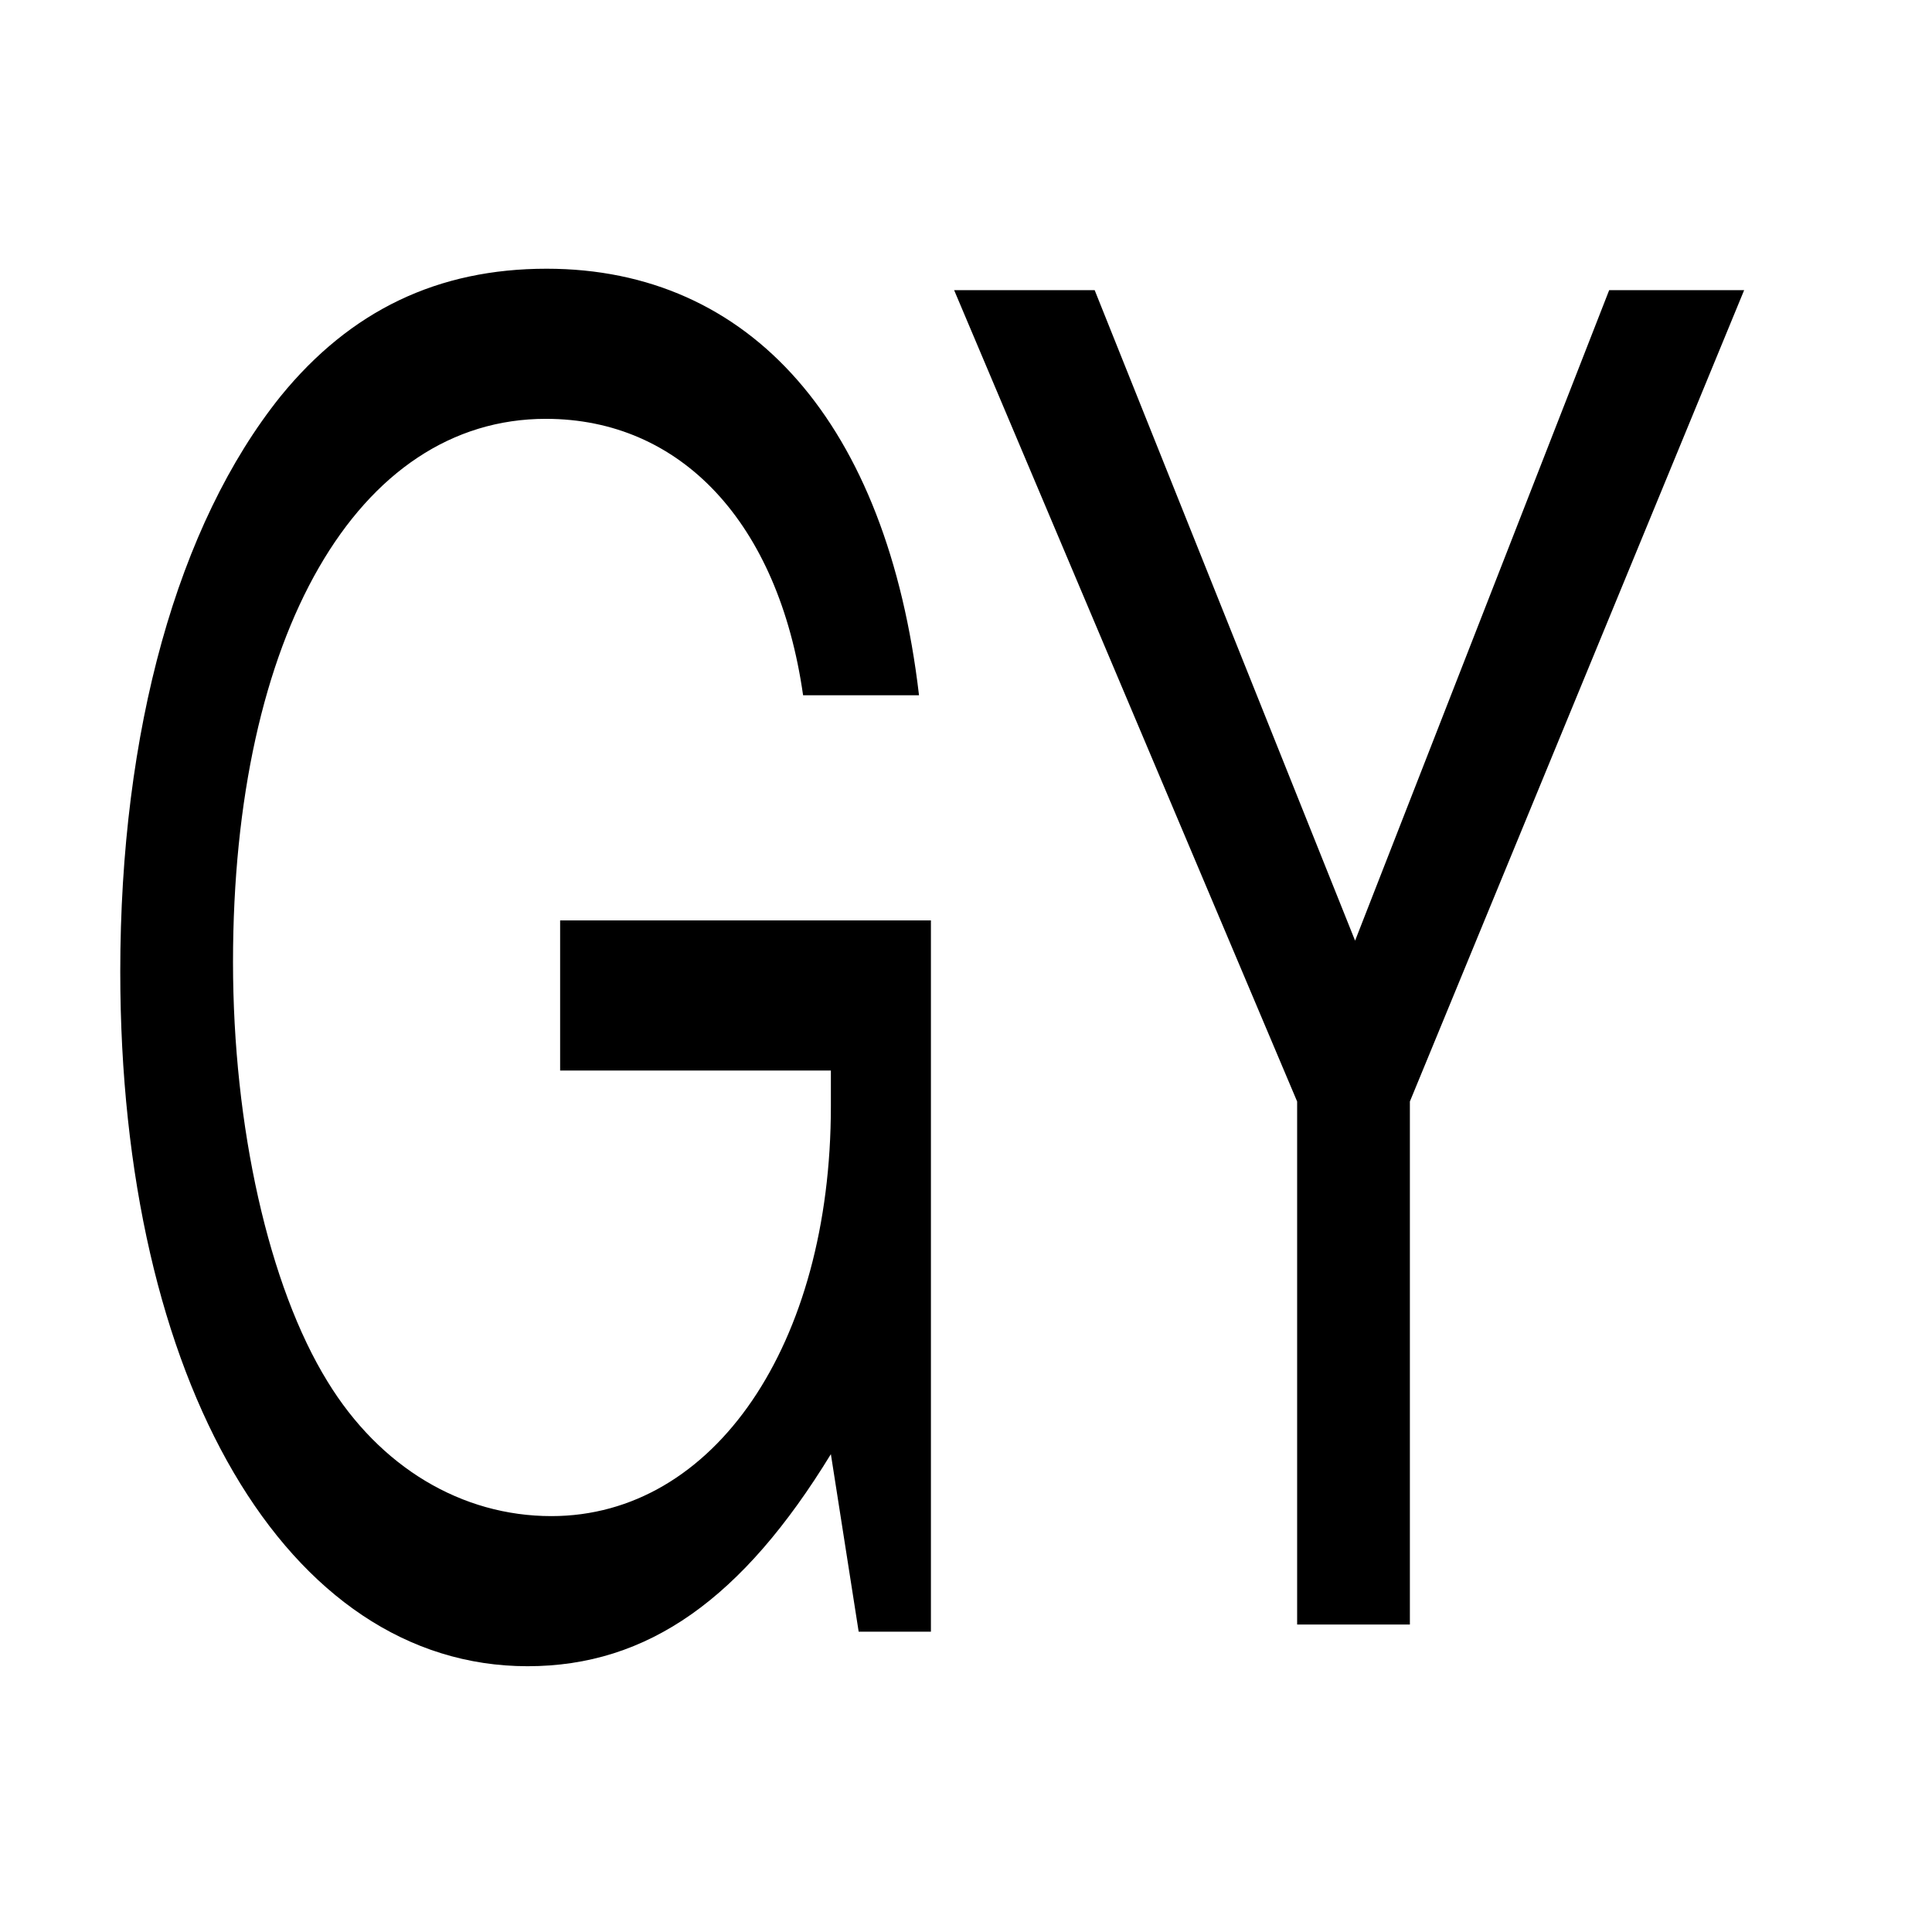
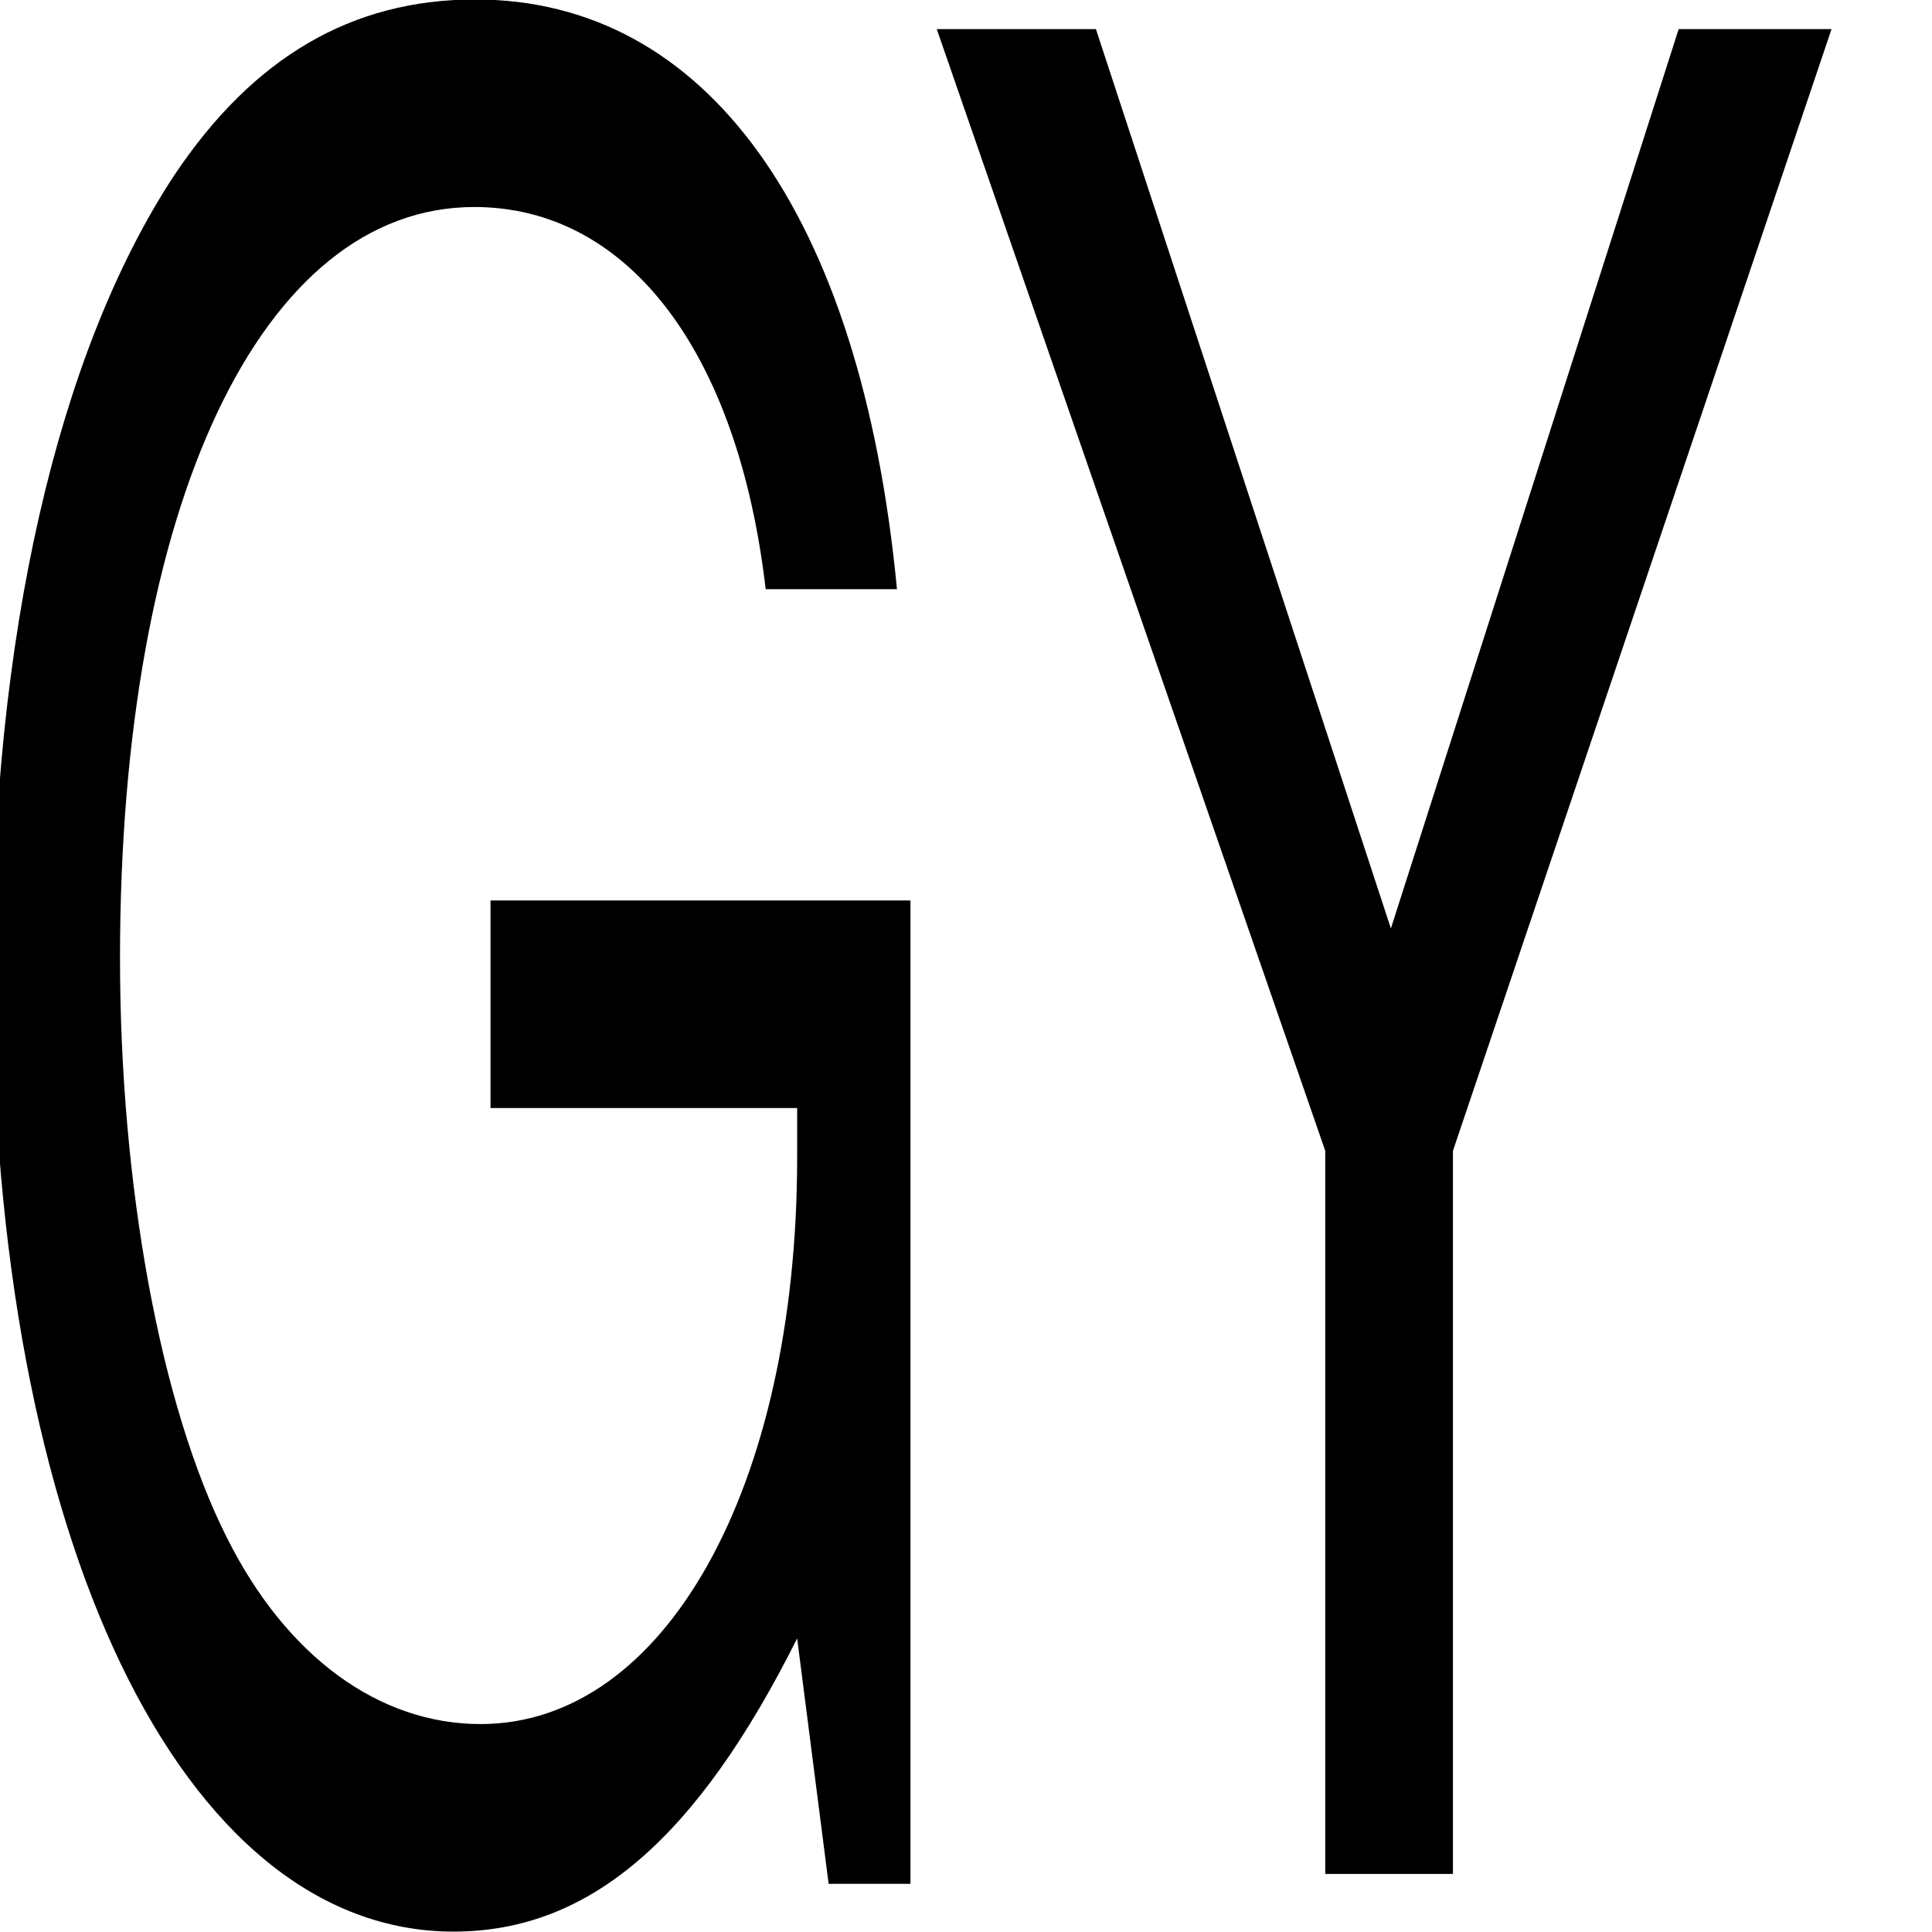
<svg xmlns="http://www.w3.org/2000/svg" width="75" height="75">
  <g>
-     <text stroke="#000" transform="matrix(1.972608,0,0,2.959969,-27.01625,-42.01515) " xml:space="preserve" text-anchor="left" font-family="Helvetica, Arial, sans-serif" font-size="24" id="svg_2" y="35.5" x="15" fill-opacity="null" stroke-opacity="null" stroke-width="0" fill="#000000">GY</text>
+     <text stroke="#000" transform="matrix(2.234199,0,0,4.092344,-11.60911,-64.34702) " xml:space="preserve" text-anchor="left" font-family="Helvetica, Arial, sans-serif" font-size="24" id="svg_4" y="33.5" x="4" fill-opacity="null" stroke-opacity="null" stroke-width="0" fill="#000000">GY</text>
  </g>
</svg>
